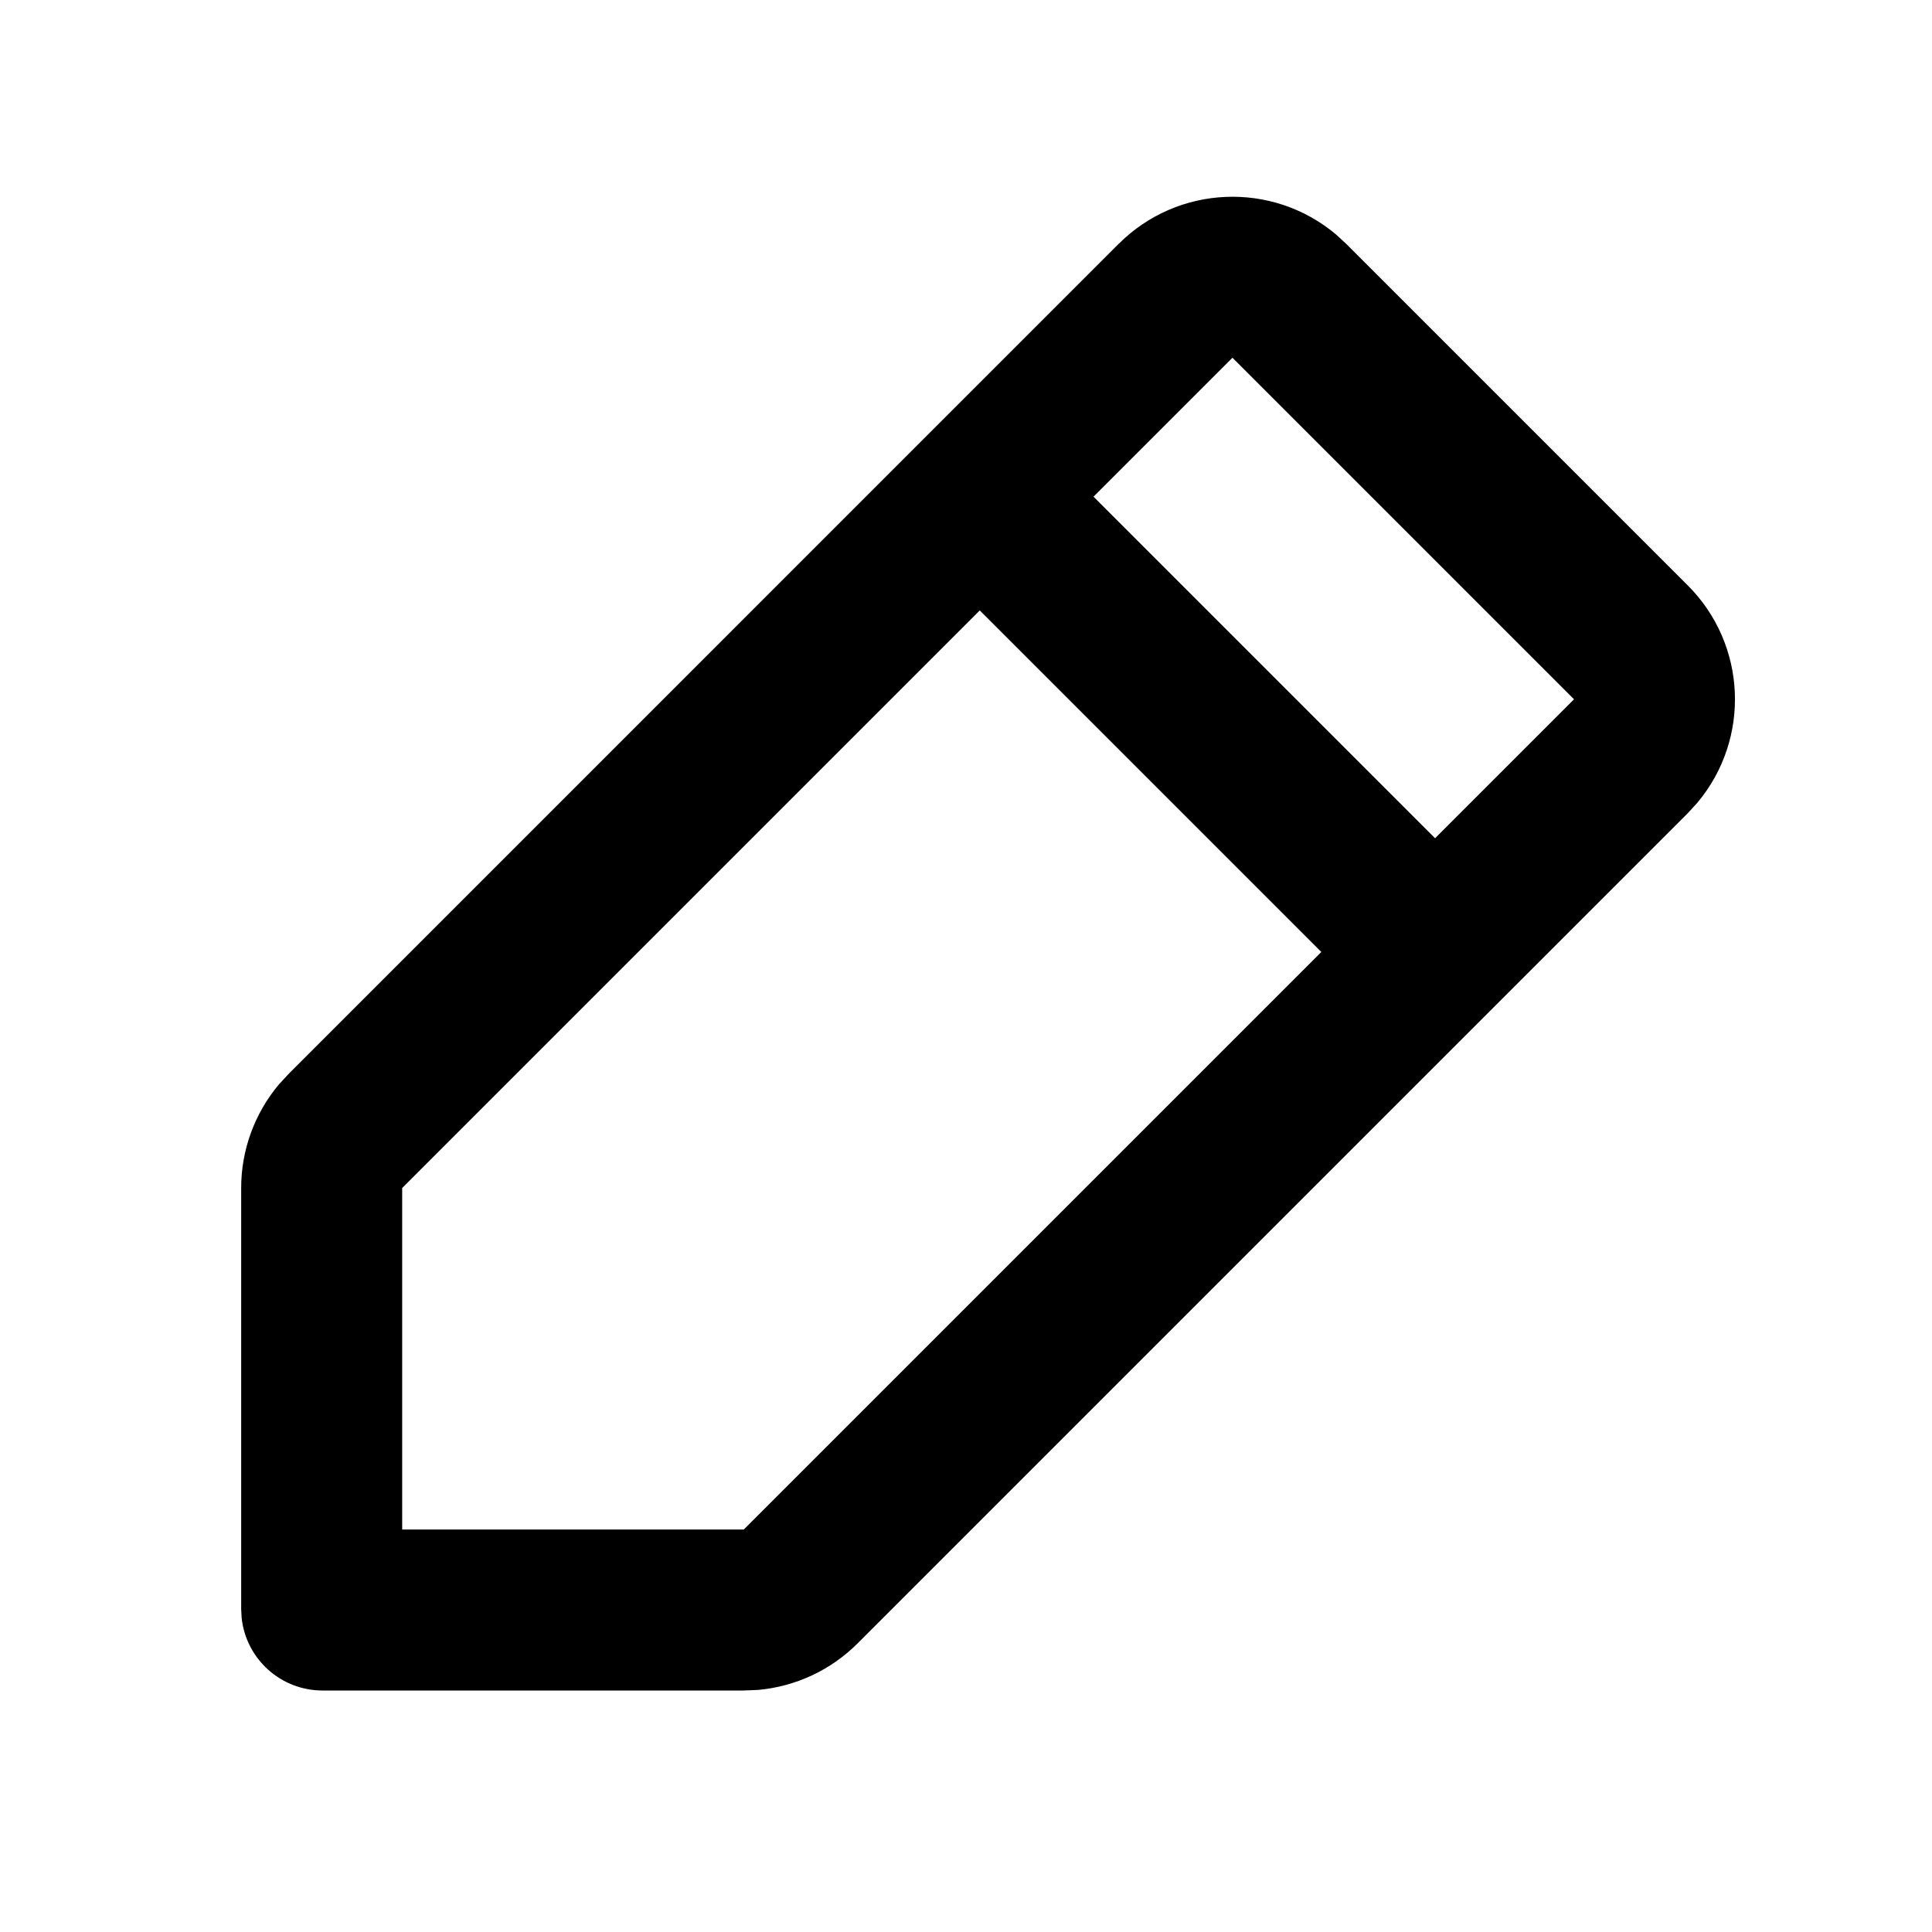
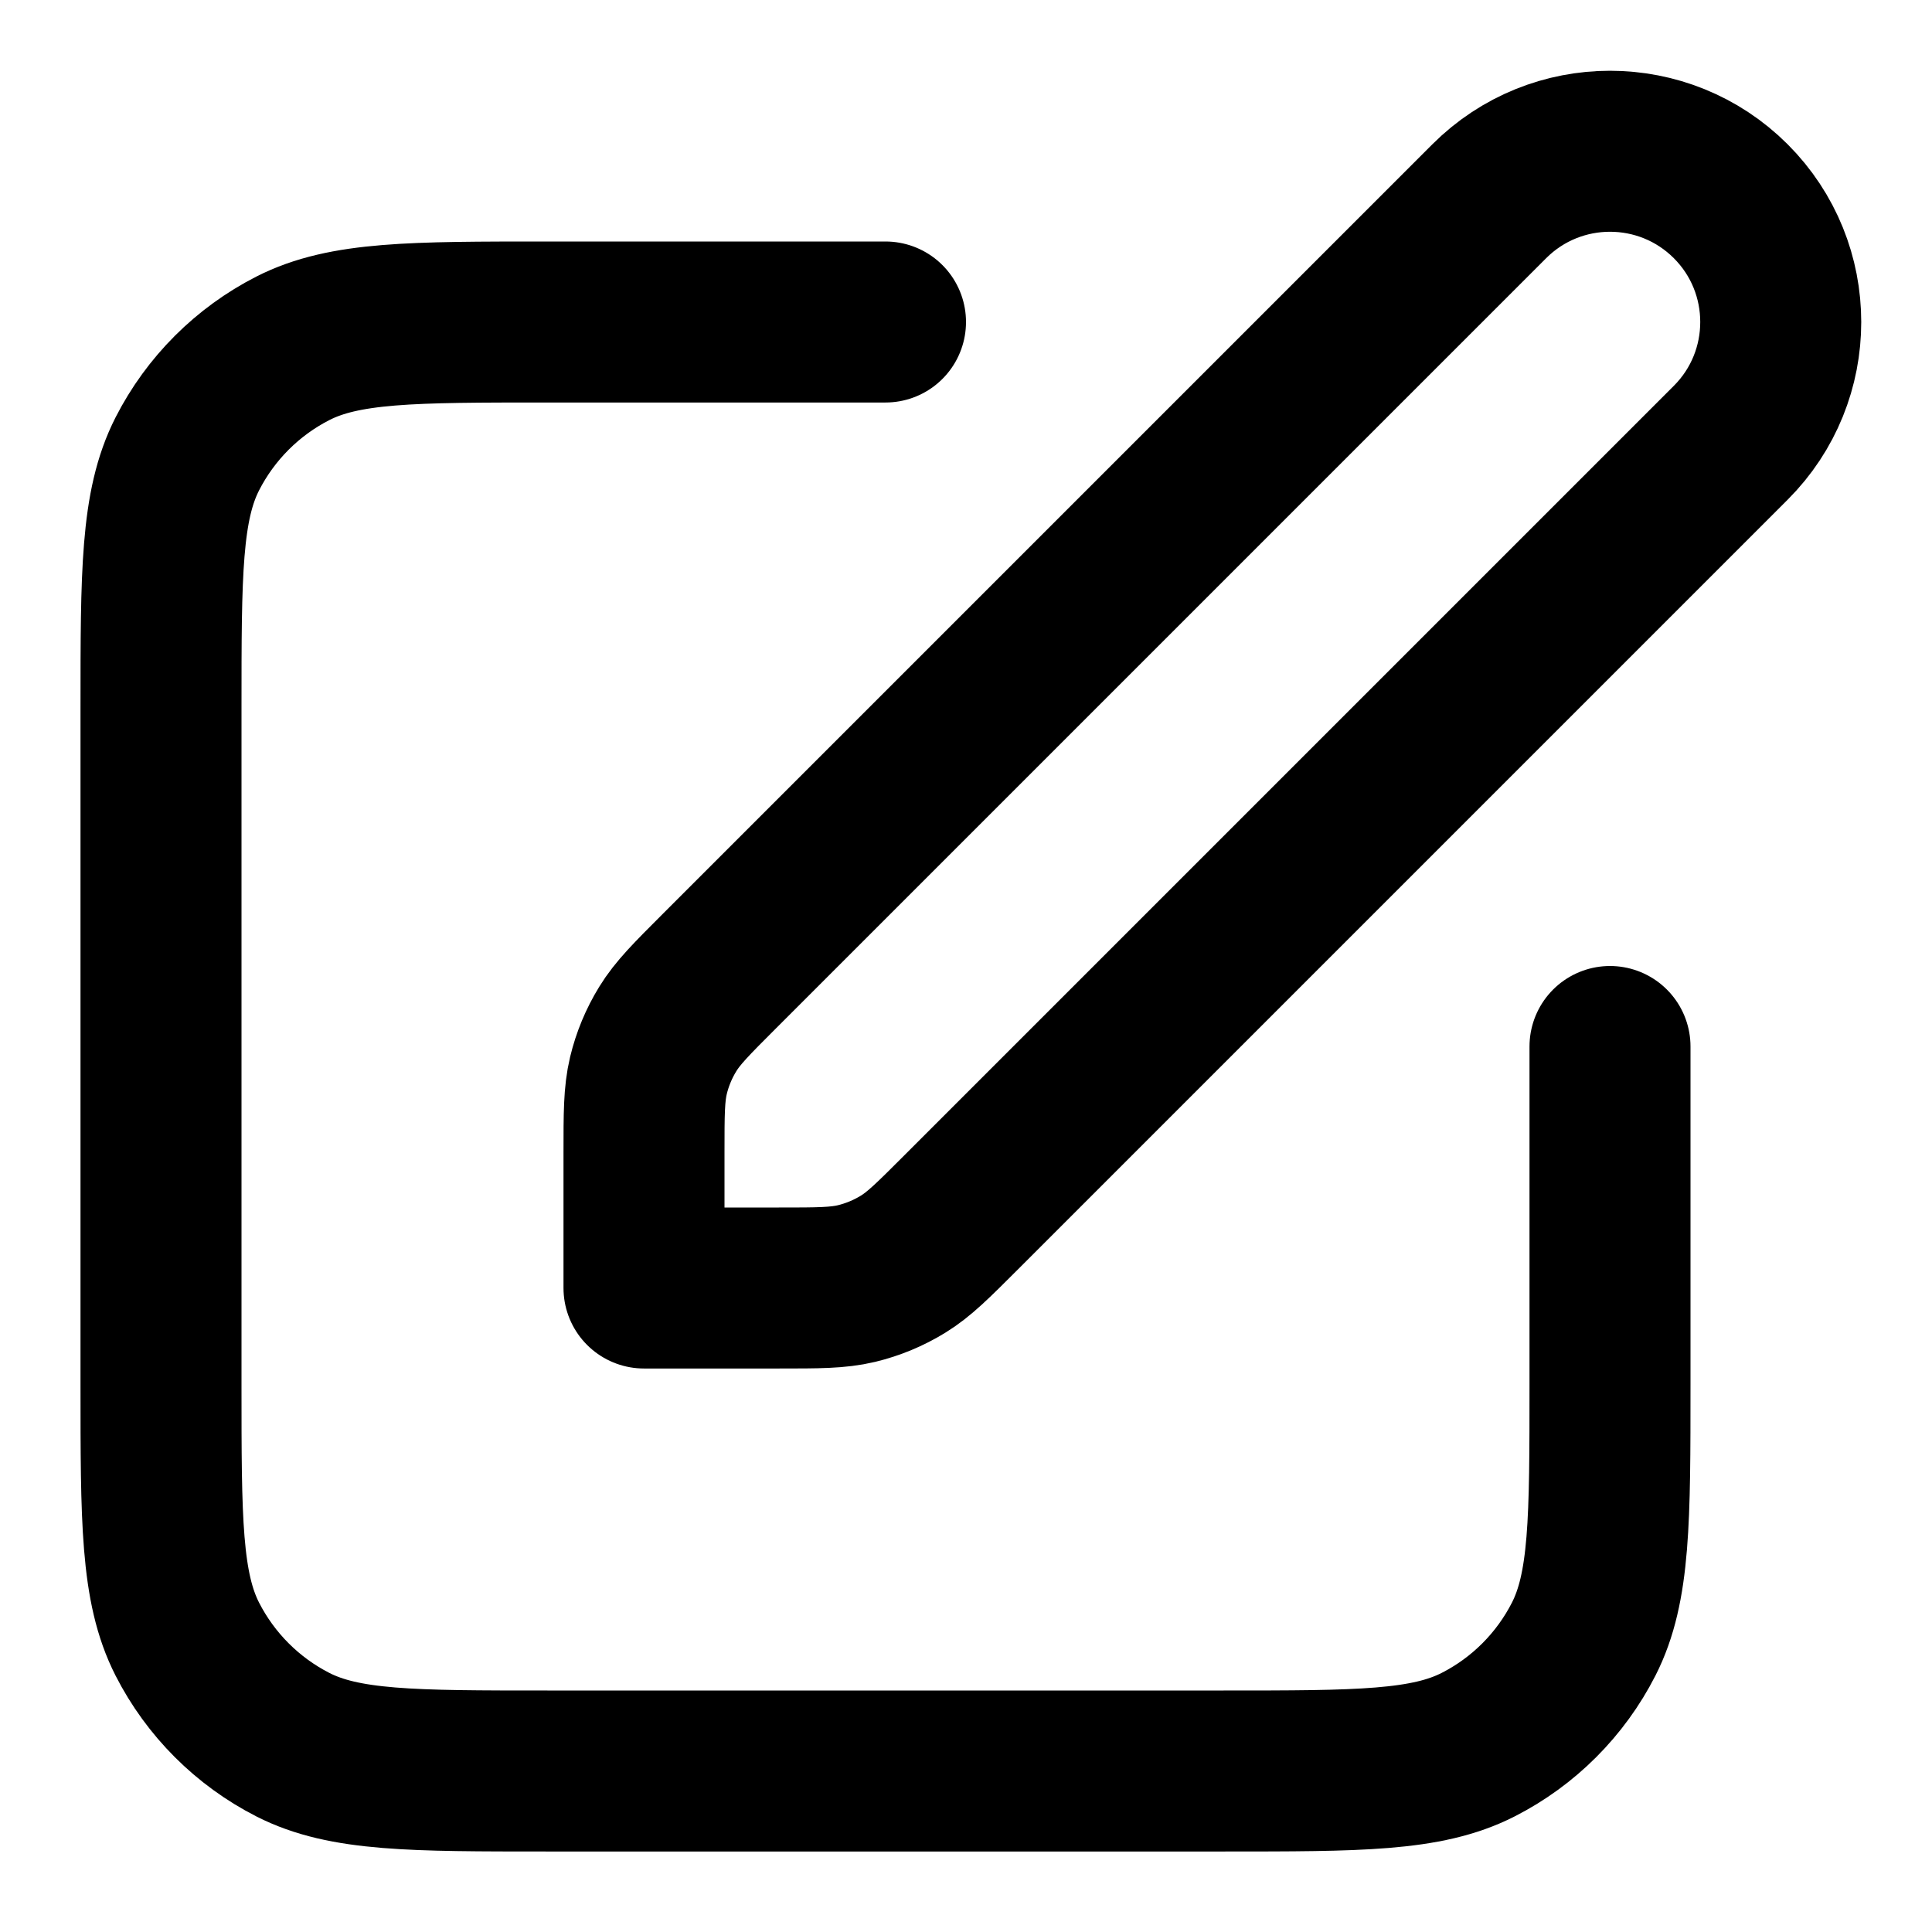
- <svg xmlns="http://www.w3.org/2000/svg" width="18" height="18" viewBox="0 0 24 24">
-   <g id="edit_2_line" fill="none" fill-rule="evenodd">
-     <path d="M24 0v24H0V0zM12.594 23.258l-.012.002-.071.035-.02.004-.014-.004-.071-.036c-.01-.003-.019 0-.024.006l-.004.01-.017.428.005.02.01.013.104.074.015.004.012-.004.104-.074.012-.016.004-.017-.017-.427c-.002-.01-.009-.017-.016-.018m.264-.113-.014.002-.184.093-.01.01-.003.011.018.43.005.012.008.008.201.092c.012.004.023 0 .029-.008l.004-.014-.034-.614c-.003-.012-.01-.02-.02-.022m-.715.002a.023.023 0 0 0-.027.006l-.006.014-.034.614c0 .012.007.02.017.024l.015-.002.201-.093.01-.008.003-.011.018-.43-.003-.012-.01-.01z" />
-     <path fill="#000000FF" d="M13.896 3.03a2 2 0 0 1 2.701-.117l.127.117 4.243 4.243a2 2 0 0 1 .117 2.7l-.117.128-10.314 10.314a2 2 0 0 1-1.238.578L9.239 21H4.006a1.01 1.01 0 0 1-1.004-.9l-.006-.11v-5.233a2 2 0 0 1 .467-1.284l.12-.13L13.895 3.03ZM12.17 7.584l-7.174 7.174V19H9.24l7.174-7.174-4.243-4.243Zm3.14-3.14L13.584 6.17l4.243 4.243 1.726-1.726z" />
-   </g>
+ <svg xmlns="http://www.w3.org/2000/svg" width="16" height="16" viewBox="0 0 24 24" fill="none">
+   <path d="M11 4H6.8C5.12 4 4.28 4 3.638 4.327C3.074 4.615 2.615 5.074 2.327 5.638C2 6.28 2 7.12 2 8.8V17.2C2 18.88 2 19.72 2.327 20.362C2.615 20.926 3.074 21.385 3.638 21.673C4.28 22 5.12 22 6.8 22H15.2C16.88 22 17.72 22 18.362 21.673C18.927 21.385 19.385 20.926 19.673 20.362C20 19.72 20 18.88 20 17.2V13M8 16H9.675C10.164 16 10.408 16 10.639 15.945C10.842 15.896 11.038 15.815 11.217 15.705C11.418 15.582 11.591 15.409 11.937 15.063L21.5 5.5C22.328 4.672 22.328 3.328 21.5 2.5C20.672 1.672 19.328 1.672 18.5 2.5L8.937 12.063C8.591 12.409 8.418 12.582 8.295 12.783C8.185 12.962 8.104 13.157 8.055 13.361C8 13.592 8 13.836 8 14.325V16Z" stroke="currentColor" stroke-width="2" stroke-linecap="round" stroke-linejoin="round" />
</svg>
